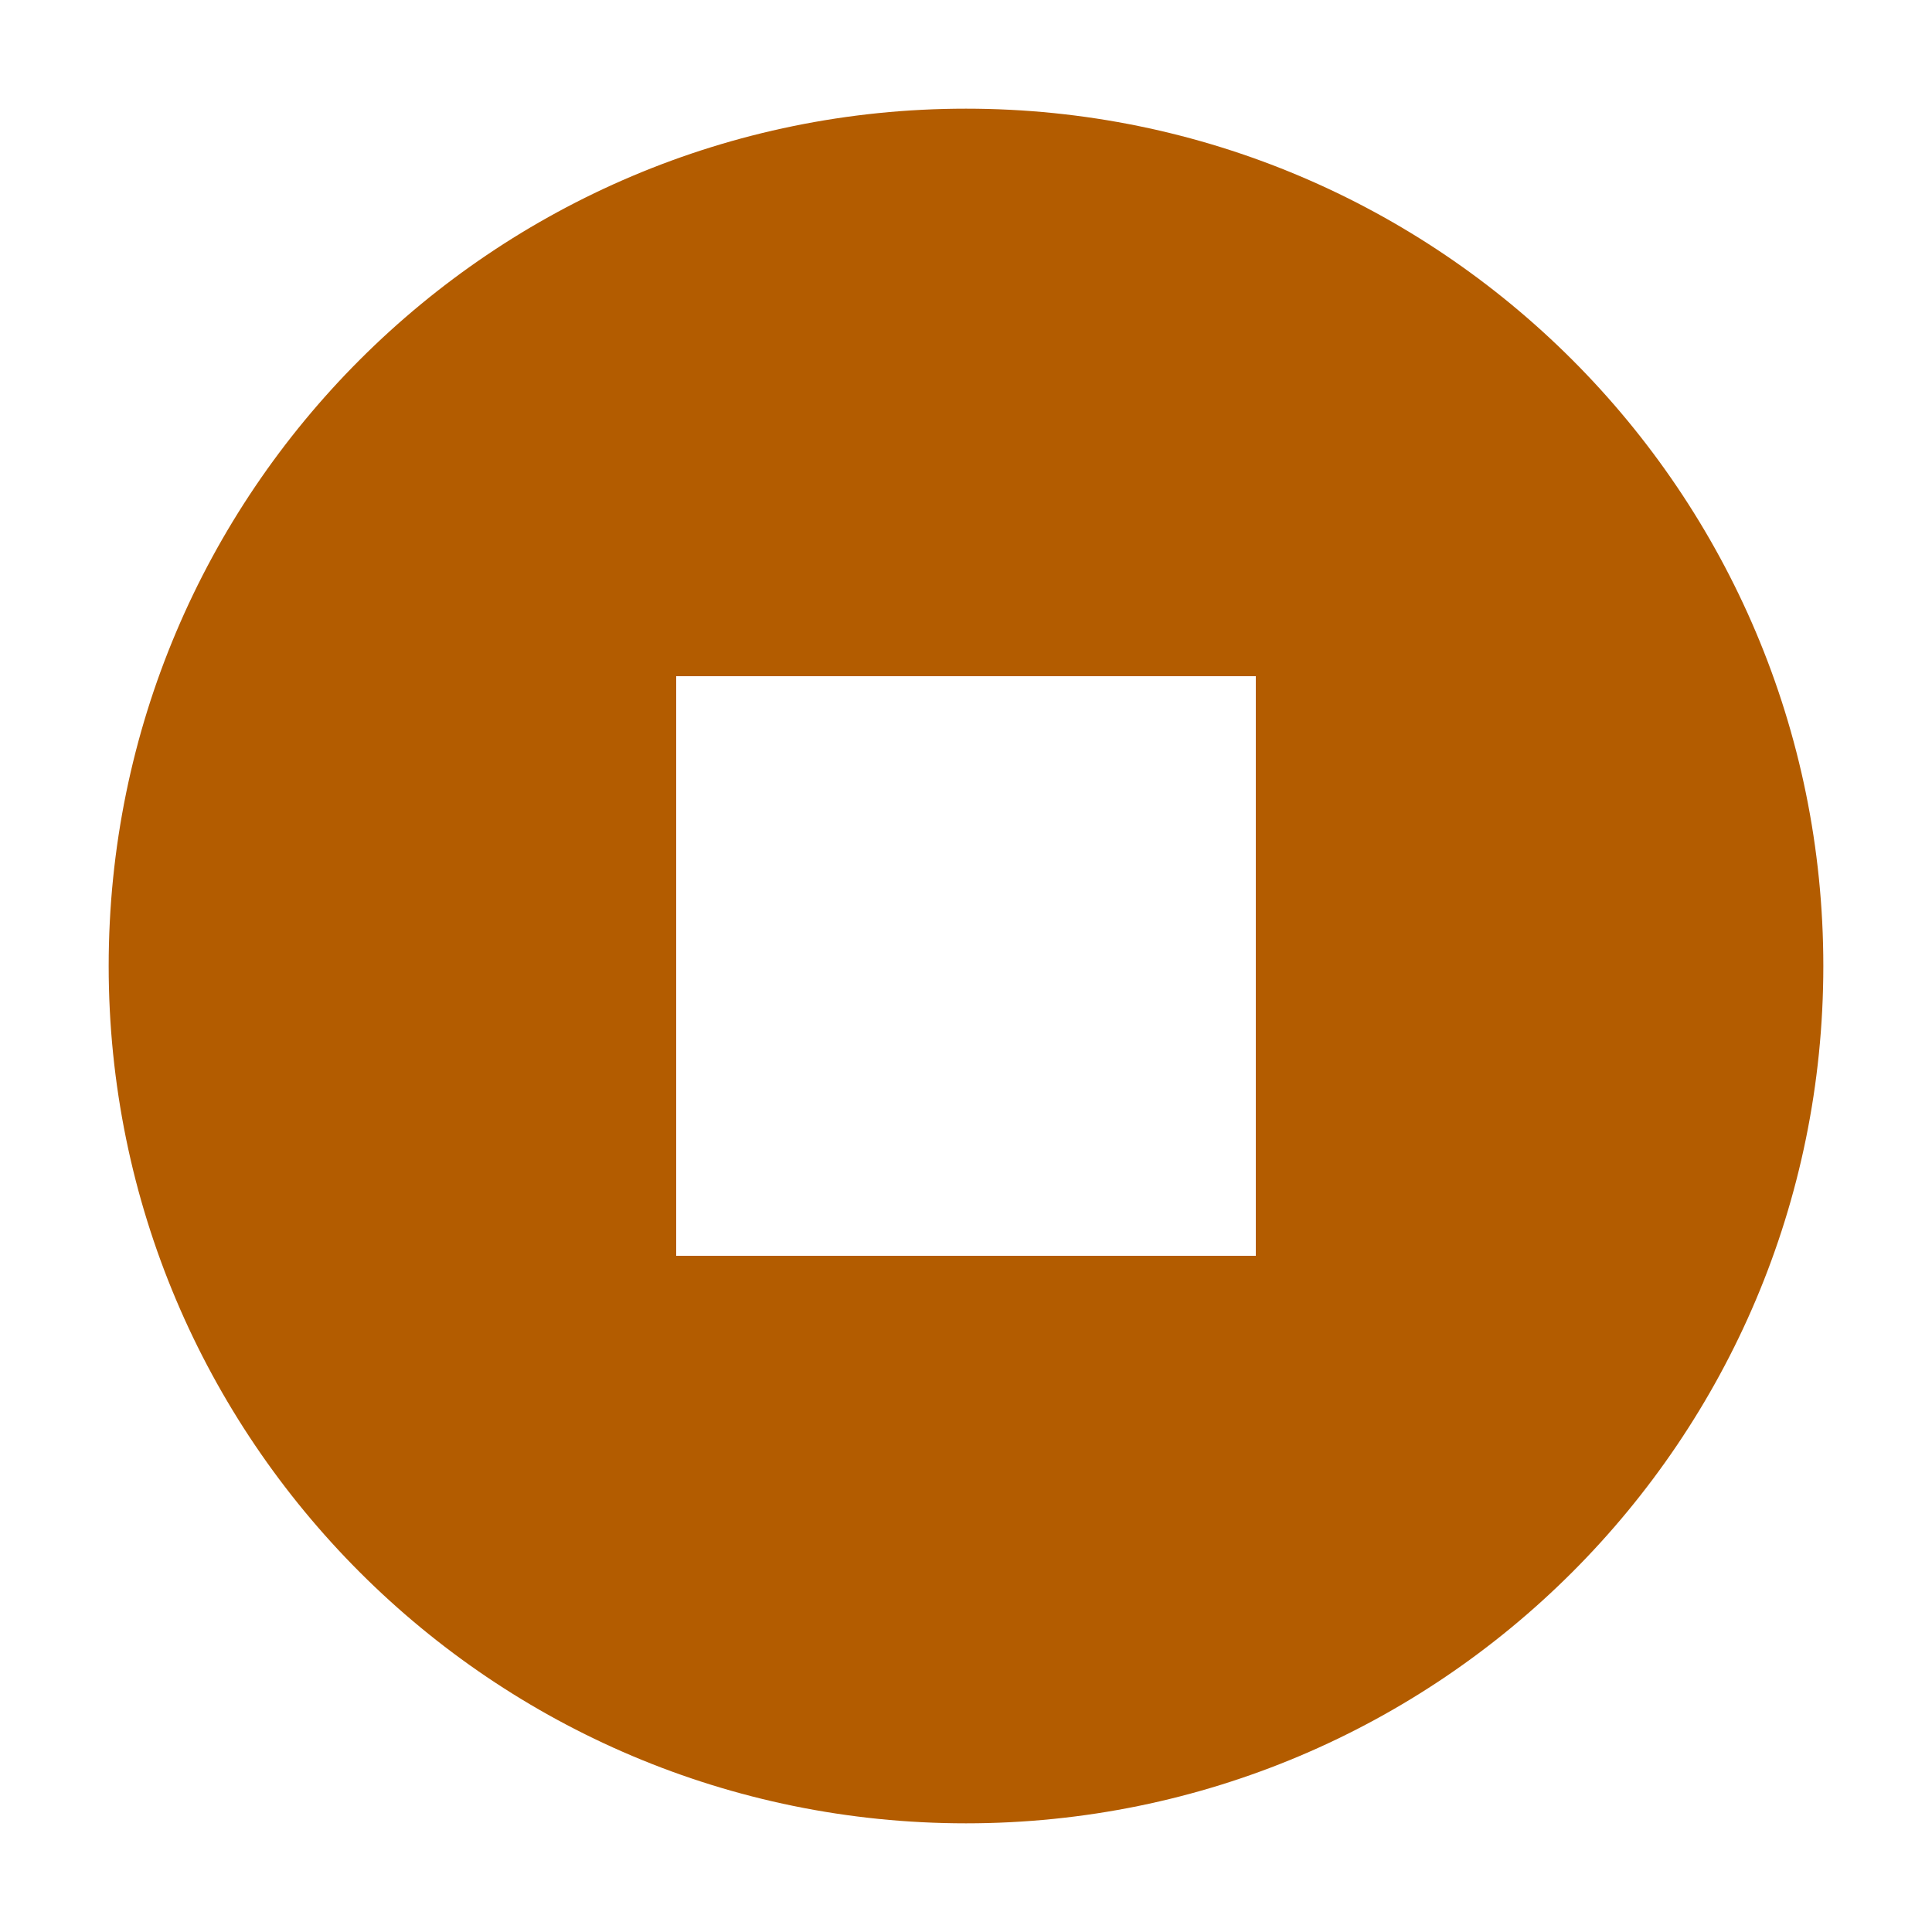
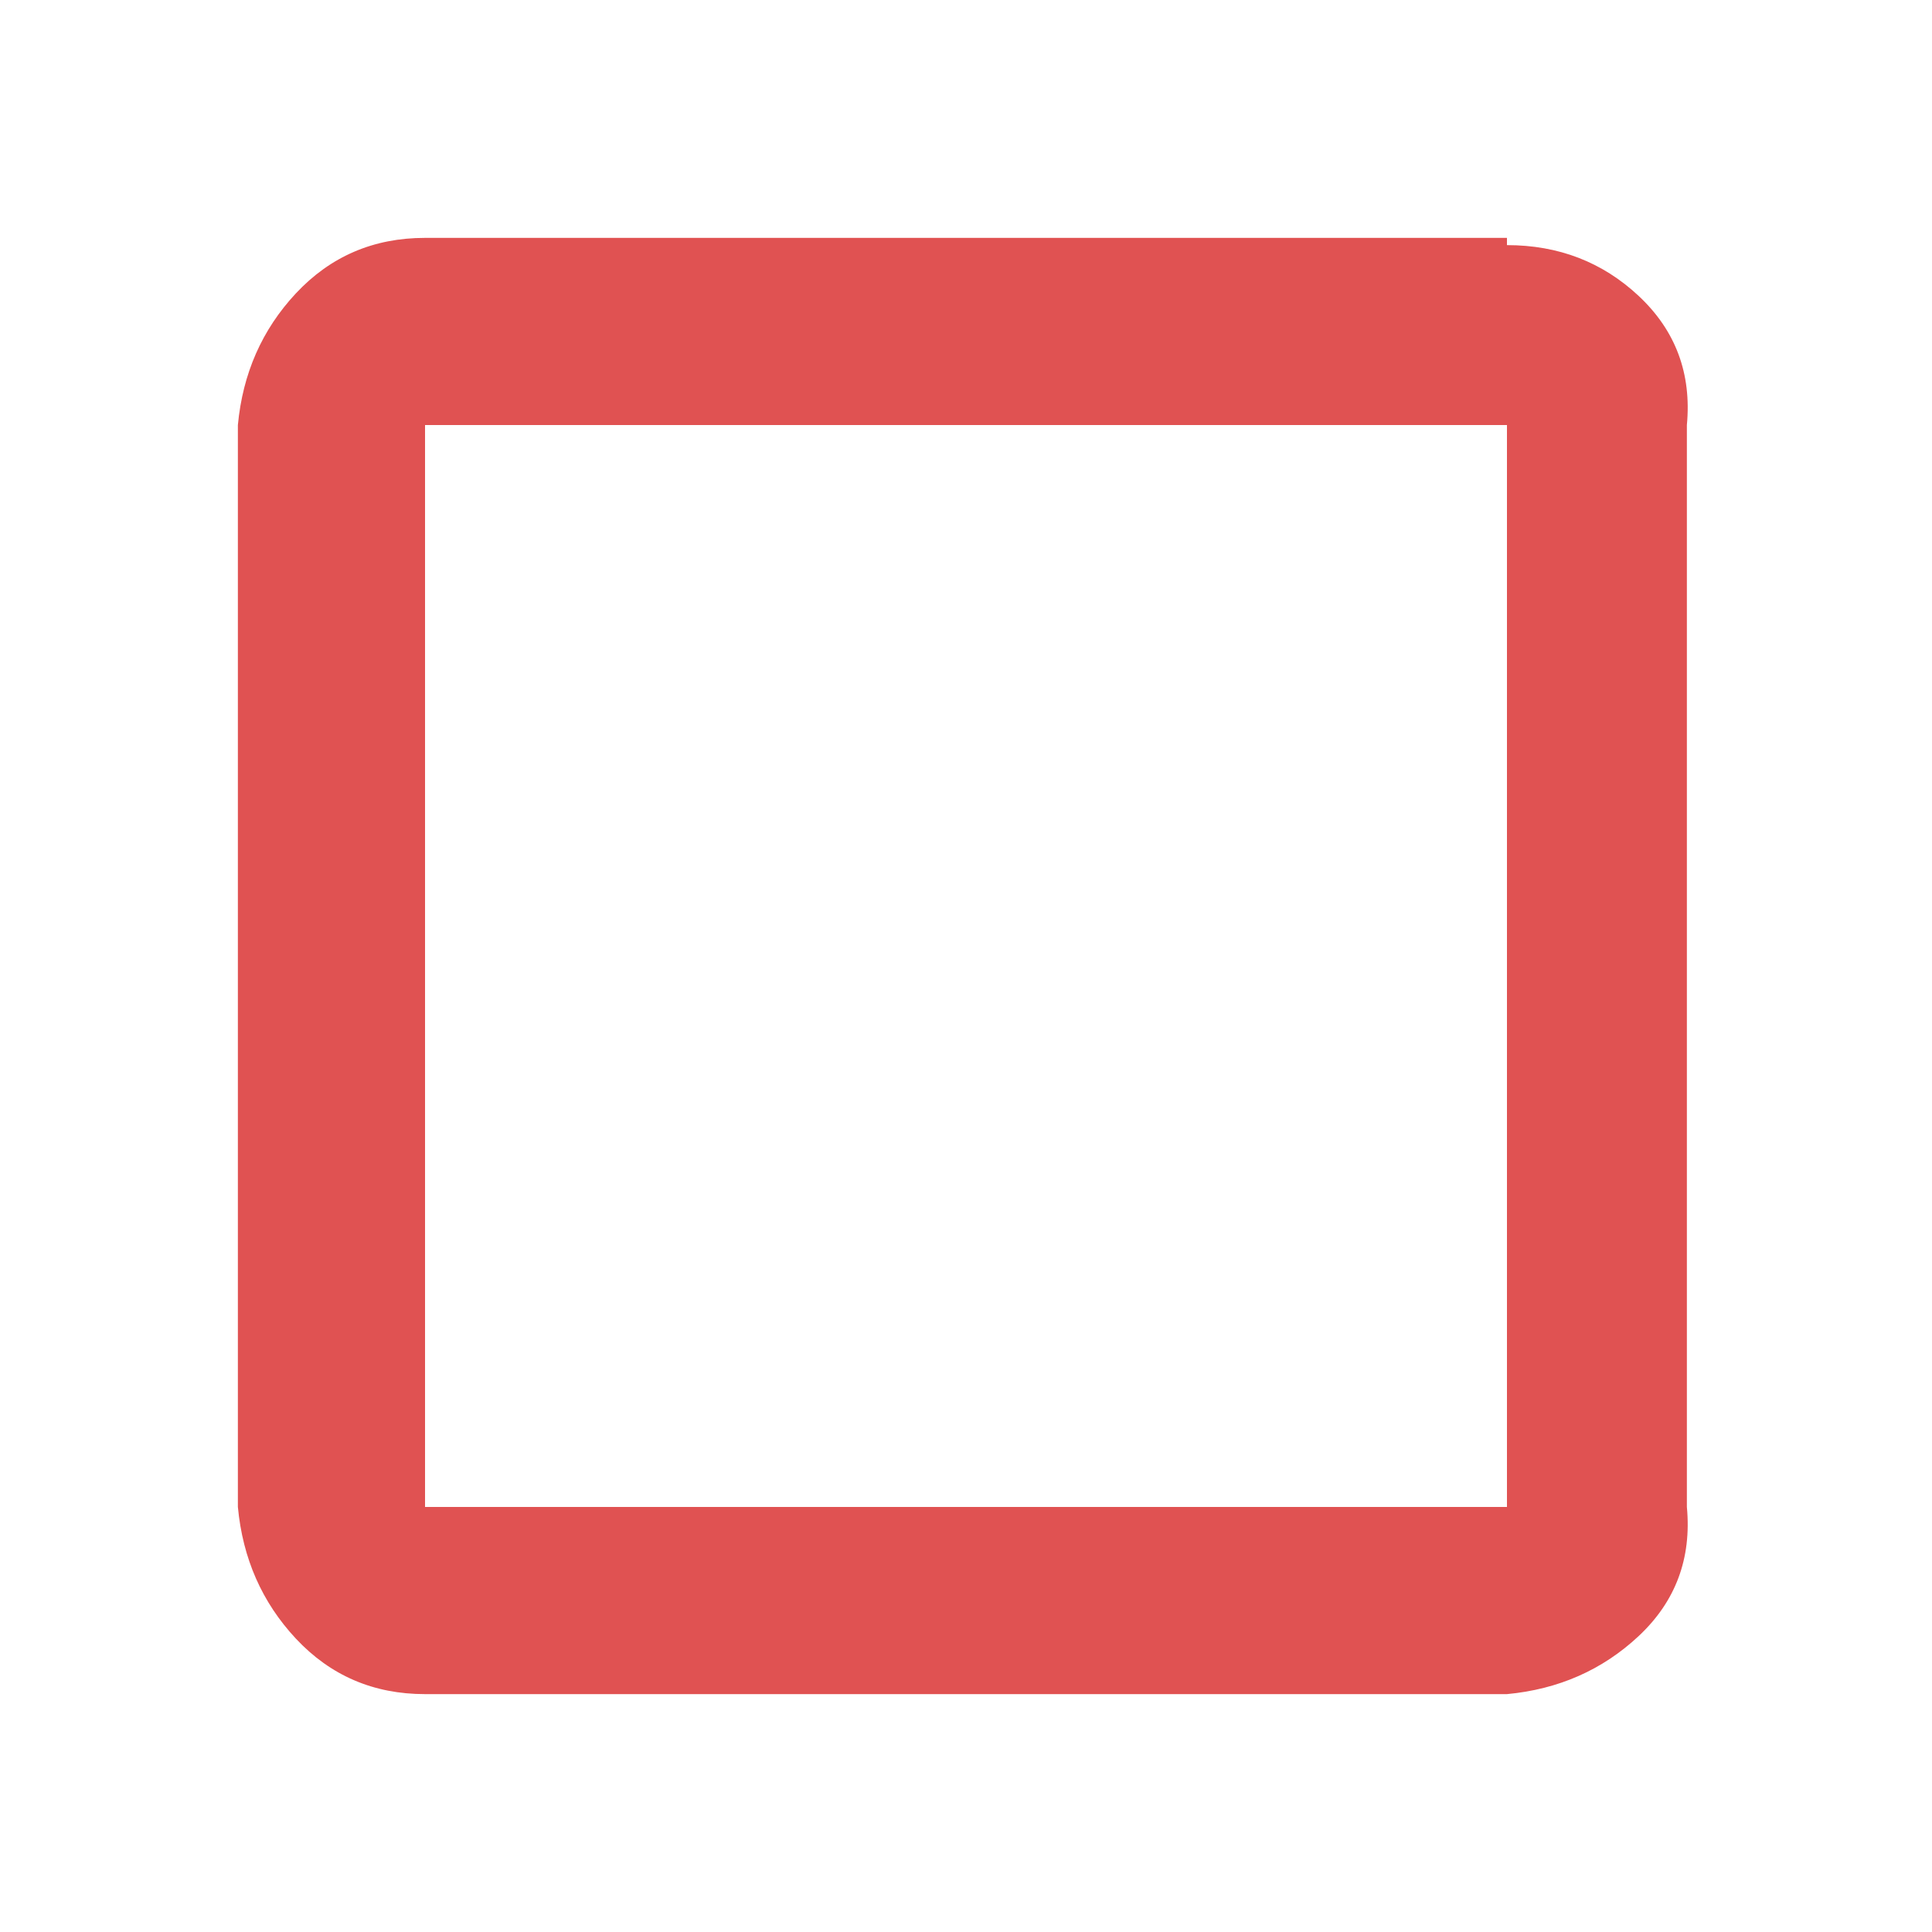
<svg xmlns="http://www.w3.org/2000/svg" width="16" height="16" viewBox="0 0 16 16">
-   <path fill="#B35C00" fill-rule="evenodd" d="M8 0.9a7.1 7.1 0 1 0 0 14.2A7.1 7.1 0 0 0 8 0.9zM5.6 5.6h4.8v4.8h-4.8z" />
+   <path fill="#E05252" fill-rule="evenodd" d="M12.48 3.52V12.48H3.52V3.52ZM12.48 1.97H3.52Q2.88 1.97 2.45 2.43Q2.03 2.88 1.97 3.52V12.48Q2.03 13.12 2.45 13.57Q2.88 14.03 3.52 14.03H12.48Q13.12 13.97 13.57 13.55Q14.03 13.12 13.97 12.48V3.52Q14.03 2.88 13.57 2.45Q13.12 2.03 12.48 2.03Z" />
</svg>
